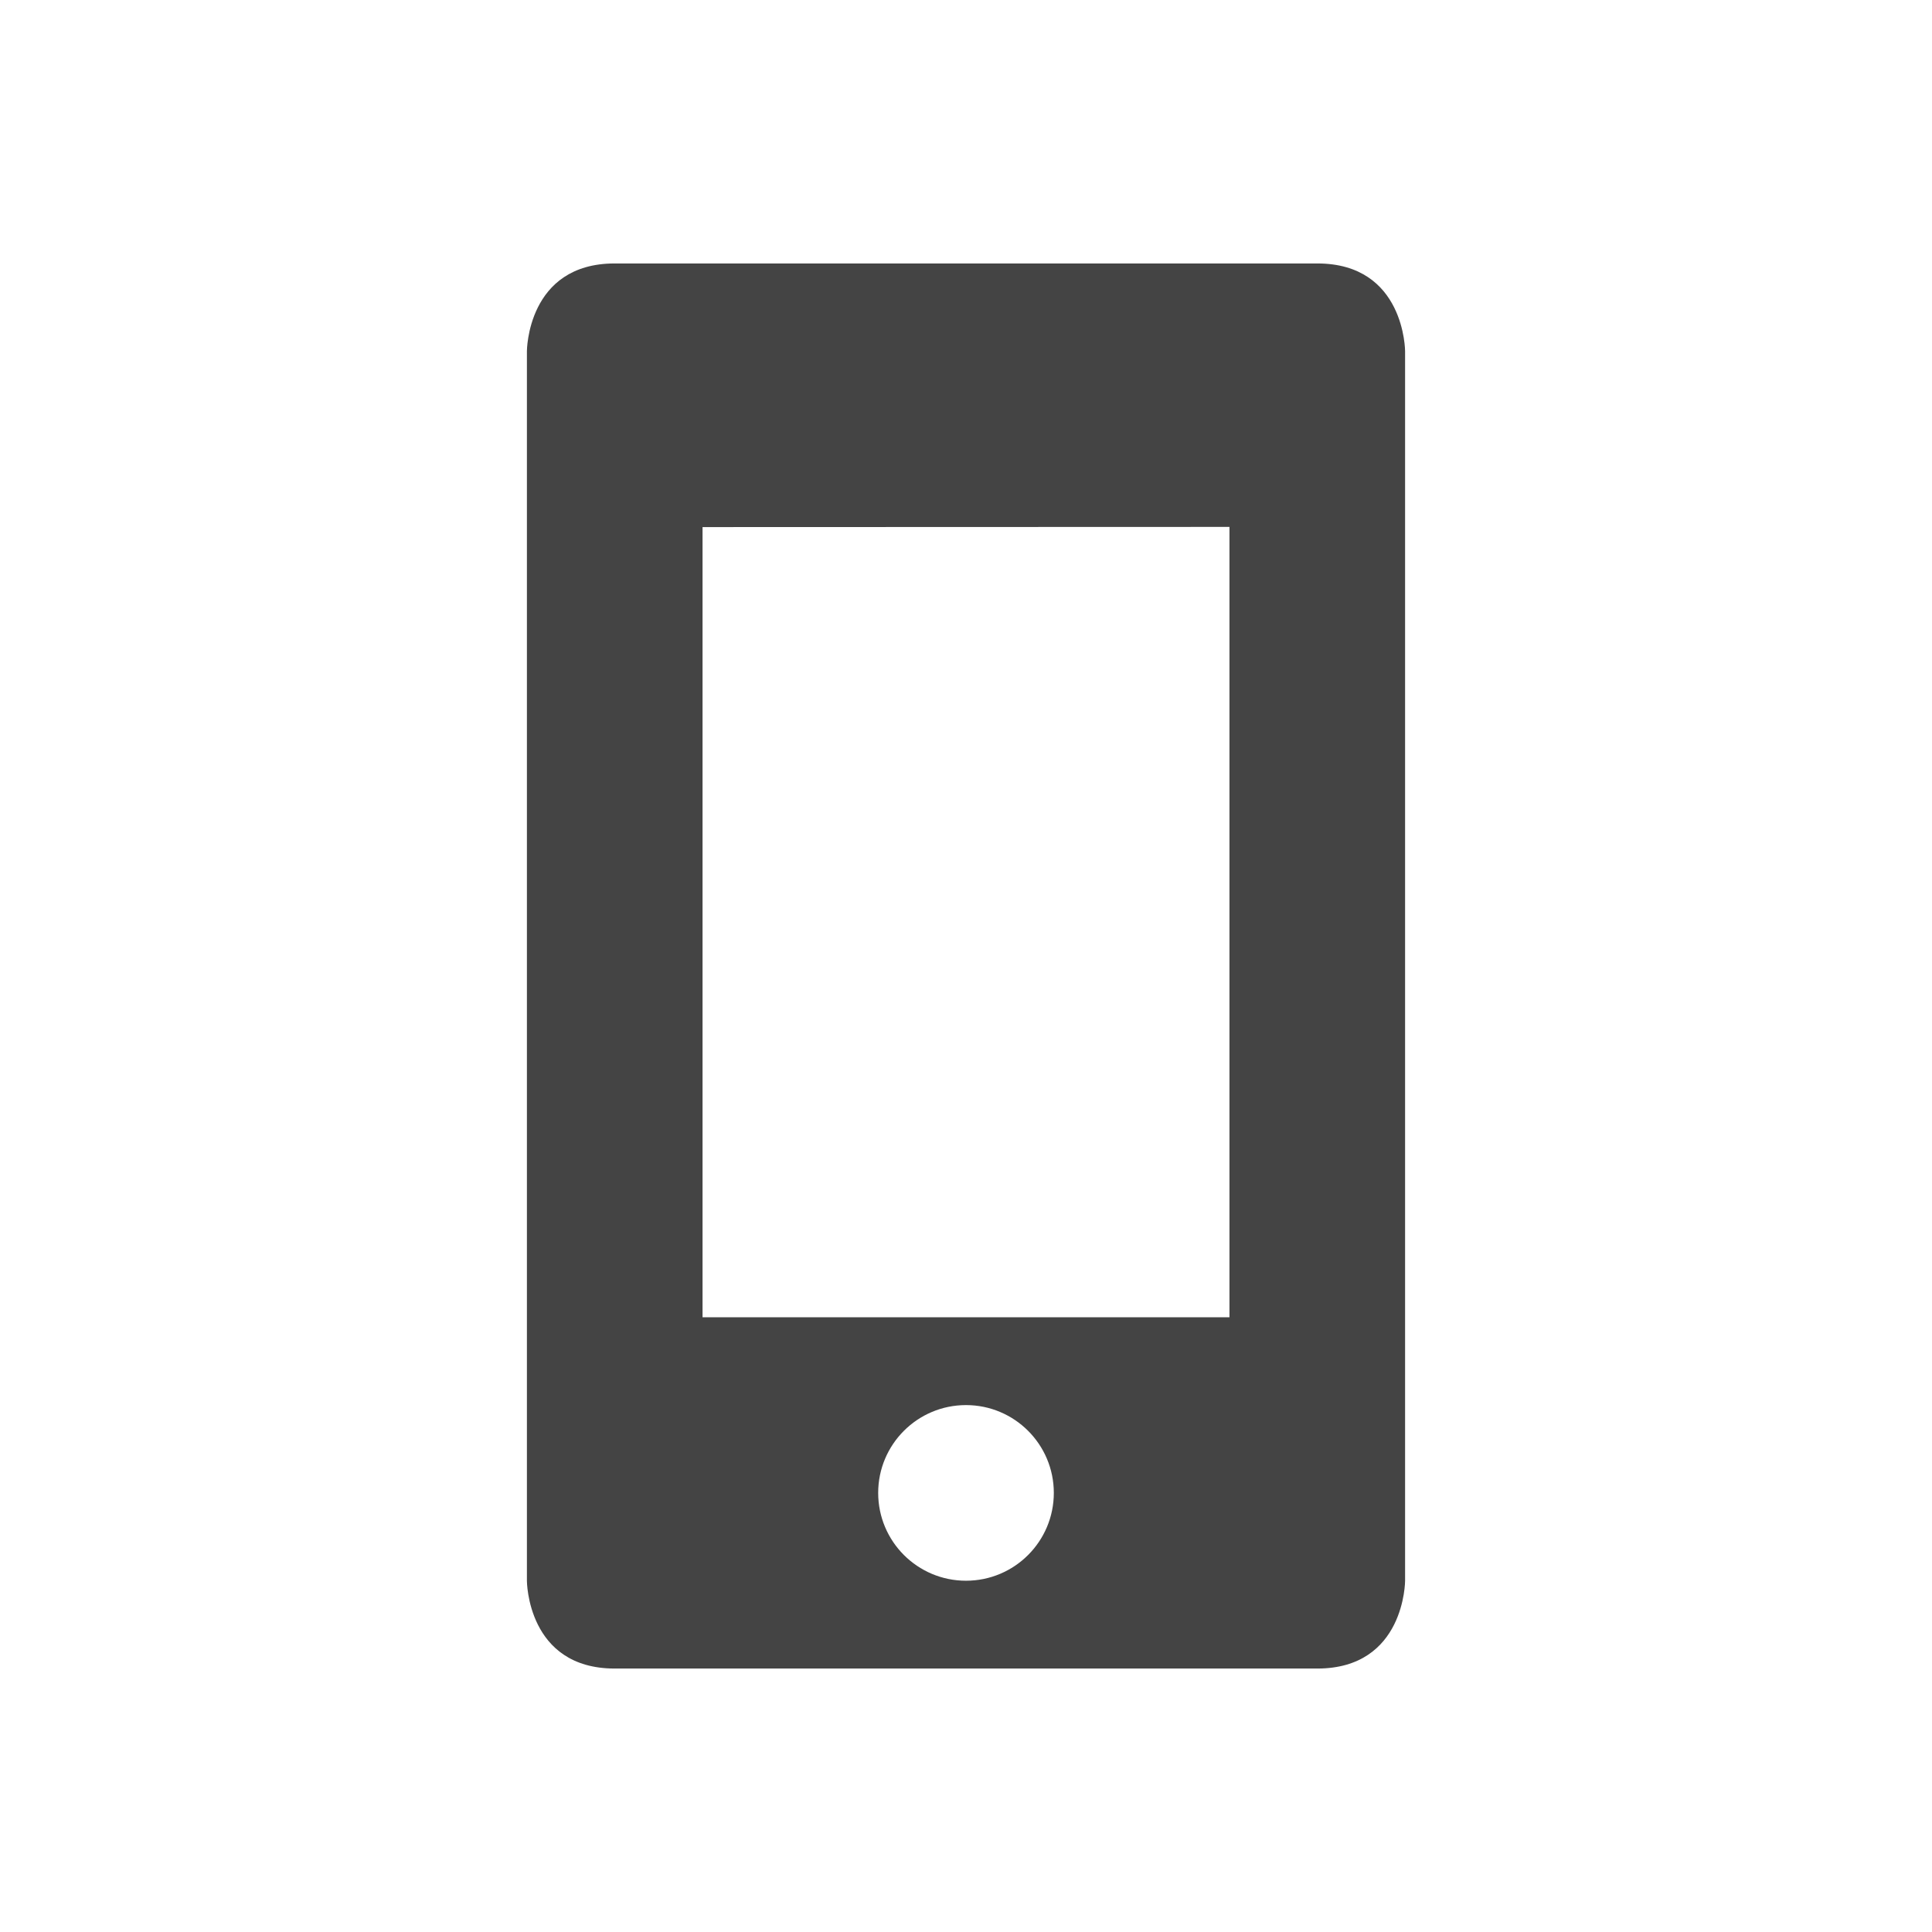
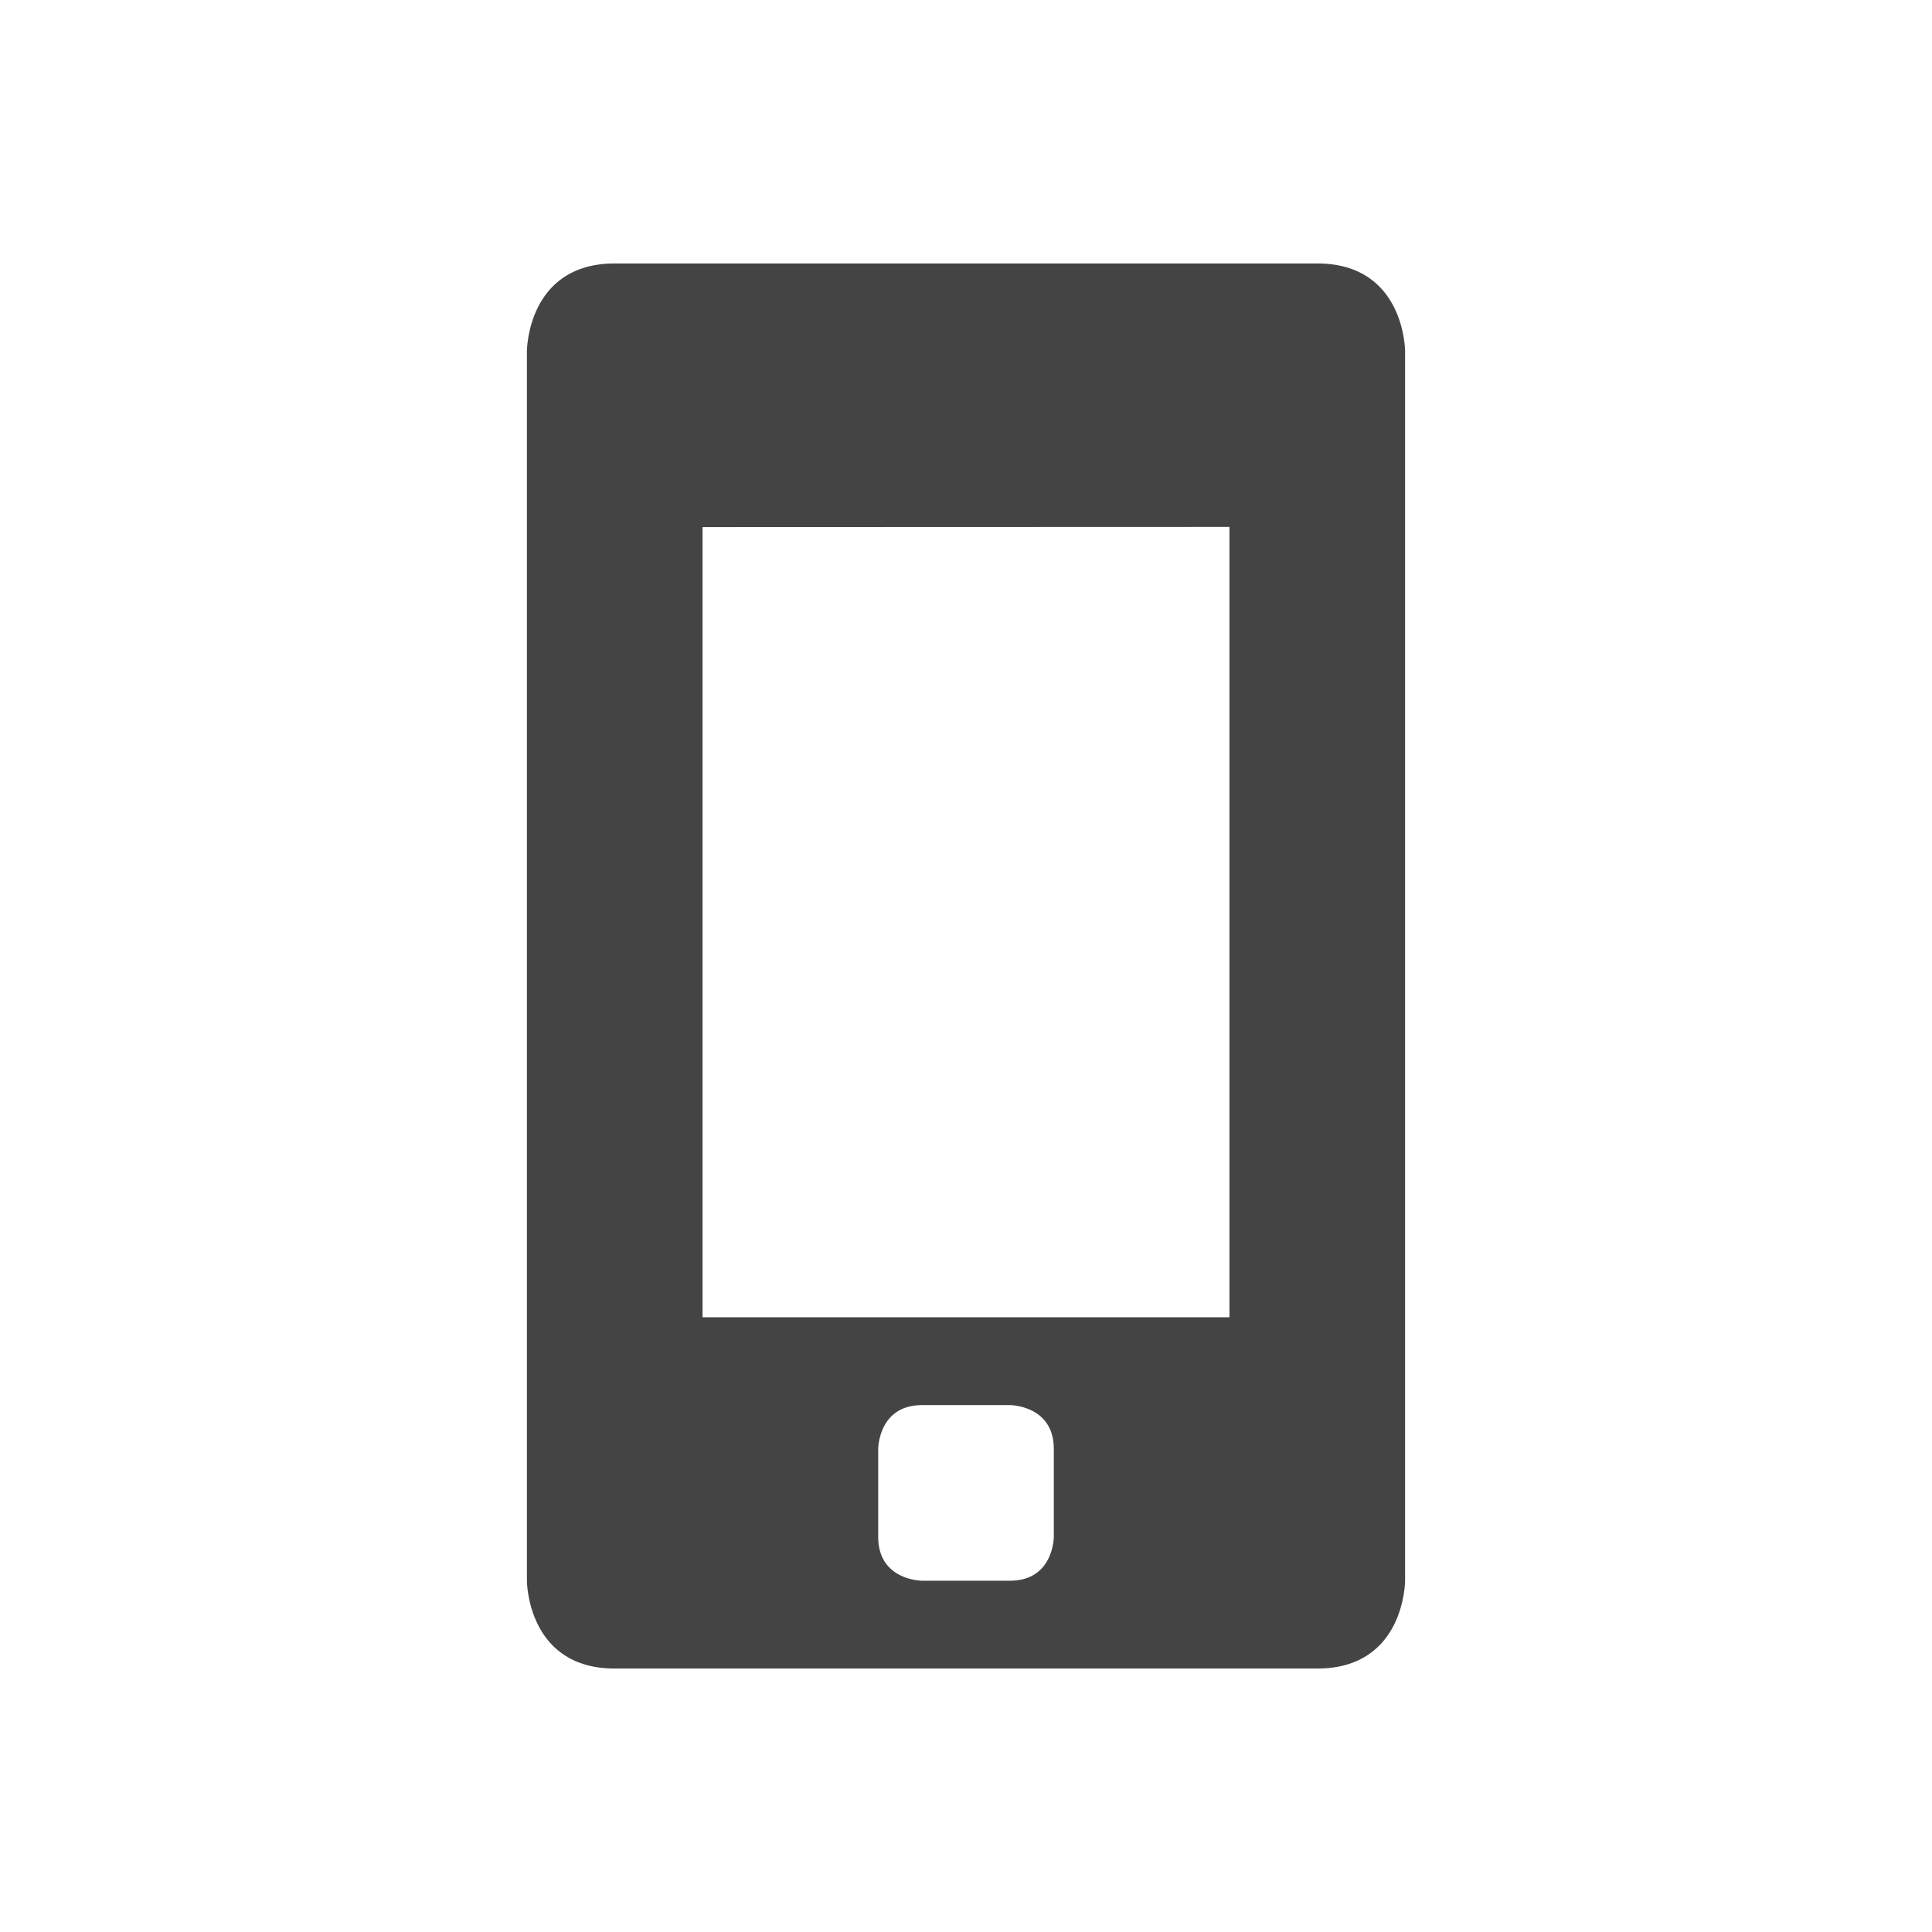
<svg xmlns="http://www.w3.org/2000/svg" width="22" height="22" version="1.1">
  <defs>
    <style id="current-color-scheme" type="text/css">
   .ColorScheme-Text { color:#444444; } .ColorScheme-Highlight { color:#4285f4; }
  </style>
  </defs>
-   <path style="fill:currentColor" class="ColorScheme-Text" d="m7 3c-1 0-1 1-1 1v14s0 1 1 1h8c1 0 1-1 1-1v-14s0-1-1-1h-8zm7 3v9h-6v-8.998l6-0.002zm-3 10a1 1 0 0 1 1 1 1 1 0 0 1 -1 1 1 1 0 0 1 -1 -1 1 1 0 0 1 1 -1z" />
+   <path style="fill:currentColor" class="ColorScheme-Text" d="M 7,3 C 6,3 6,4 6,4 V 18 C 6,18 6,19 7,19 H 15 C 16,19 16,18 16,18 V 4 C 16,4 16,3 15,3 Z M 14,6 V 15 H 8 V 6.002 Z M 10.5,16 H 11.5 C 11.5,16 12,16 12,16.5 V 17.5 C 12,17.5 12,18 11.5,18 H 10.5 C 10.5,18 10,18 10,17.5 V 16.5 C 10,16.5 10,16 10.5,16 Z" />
</svg>
